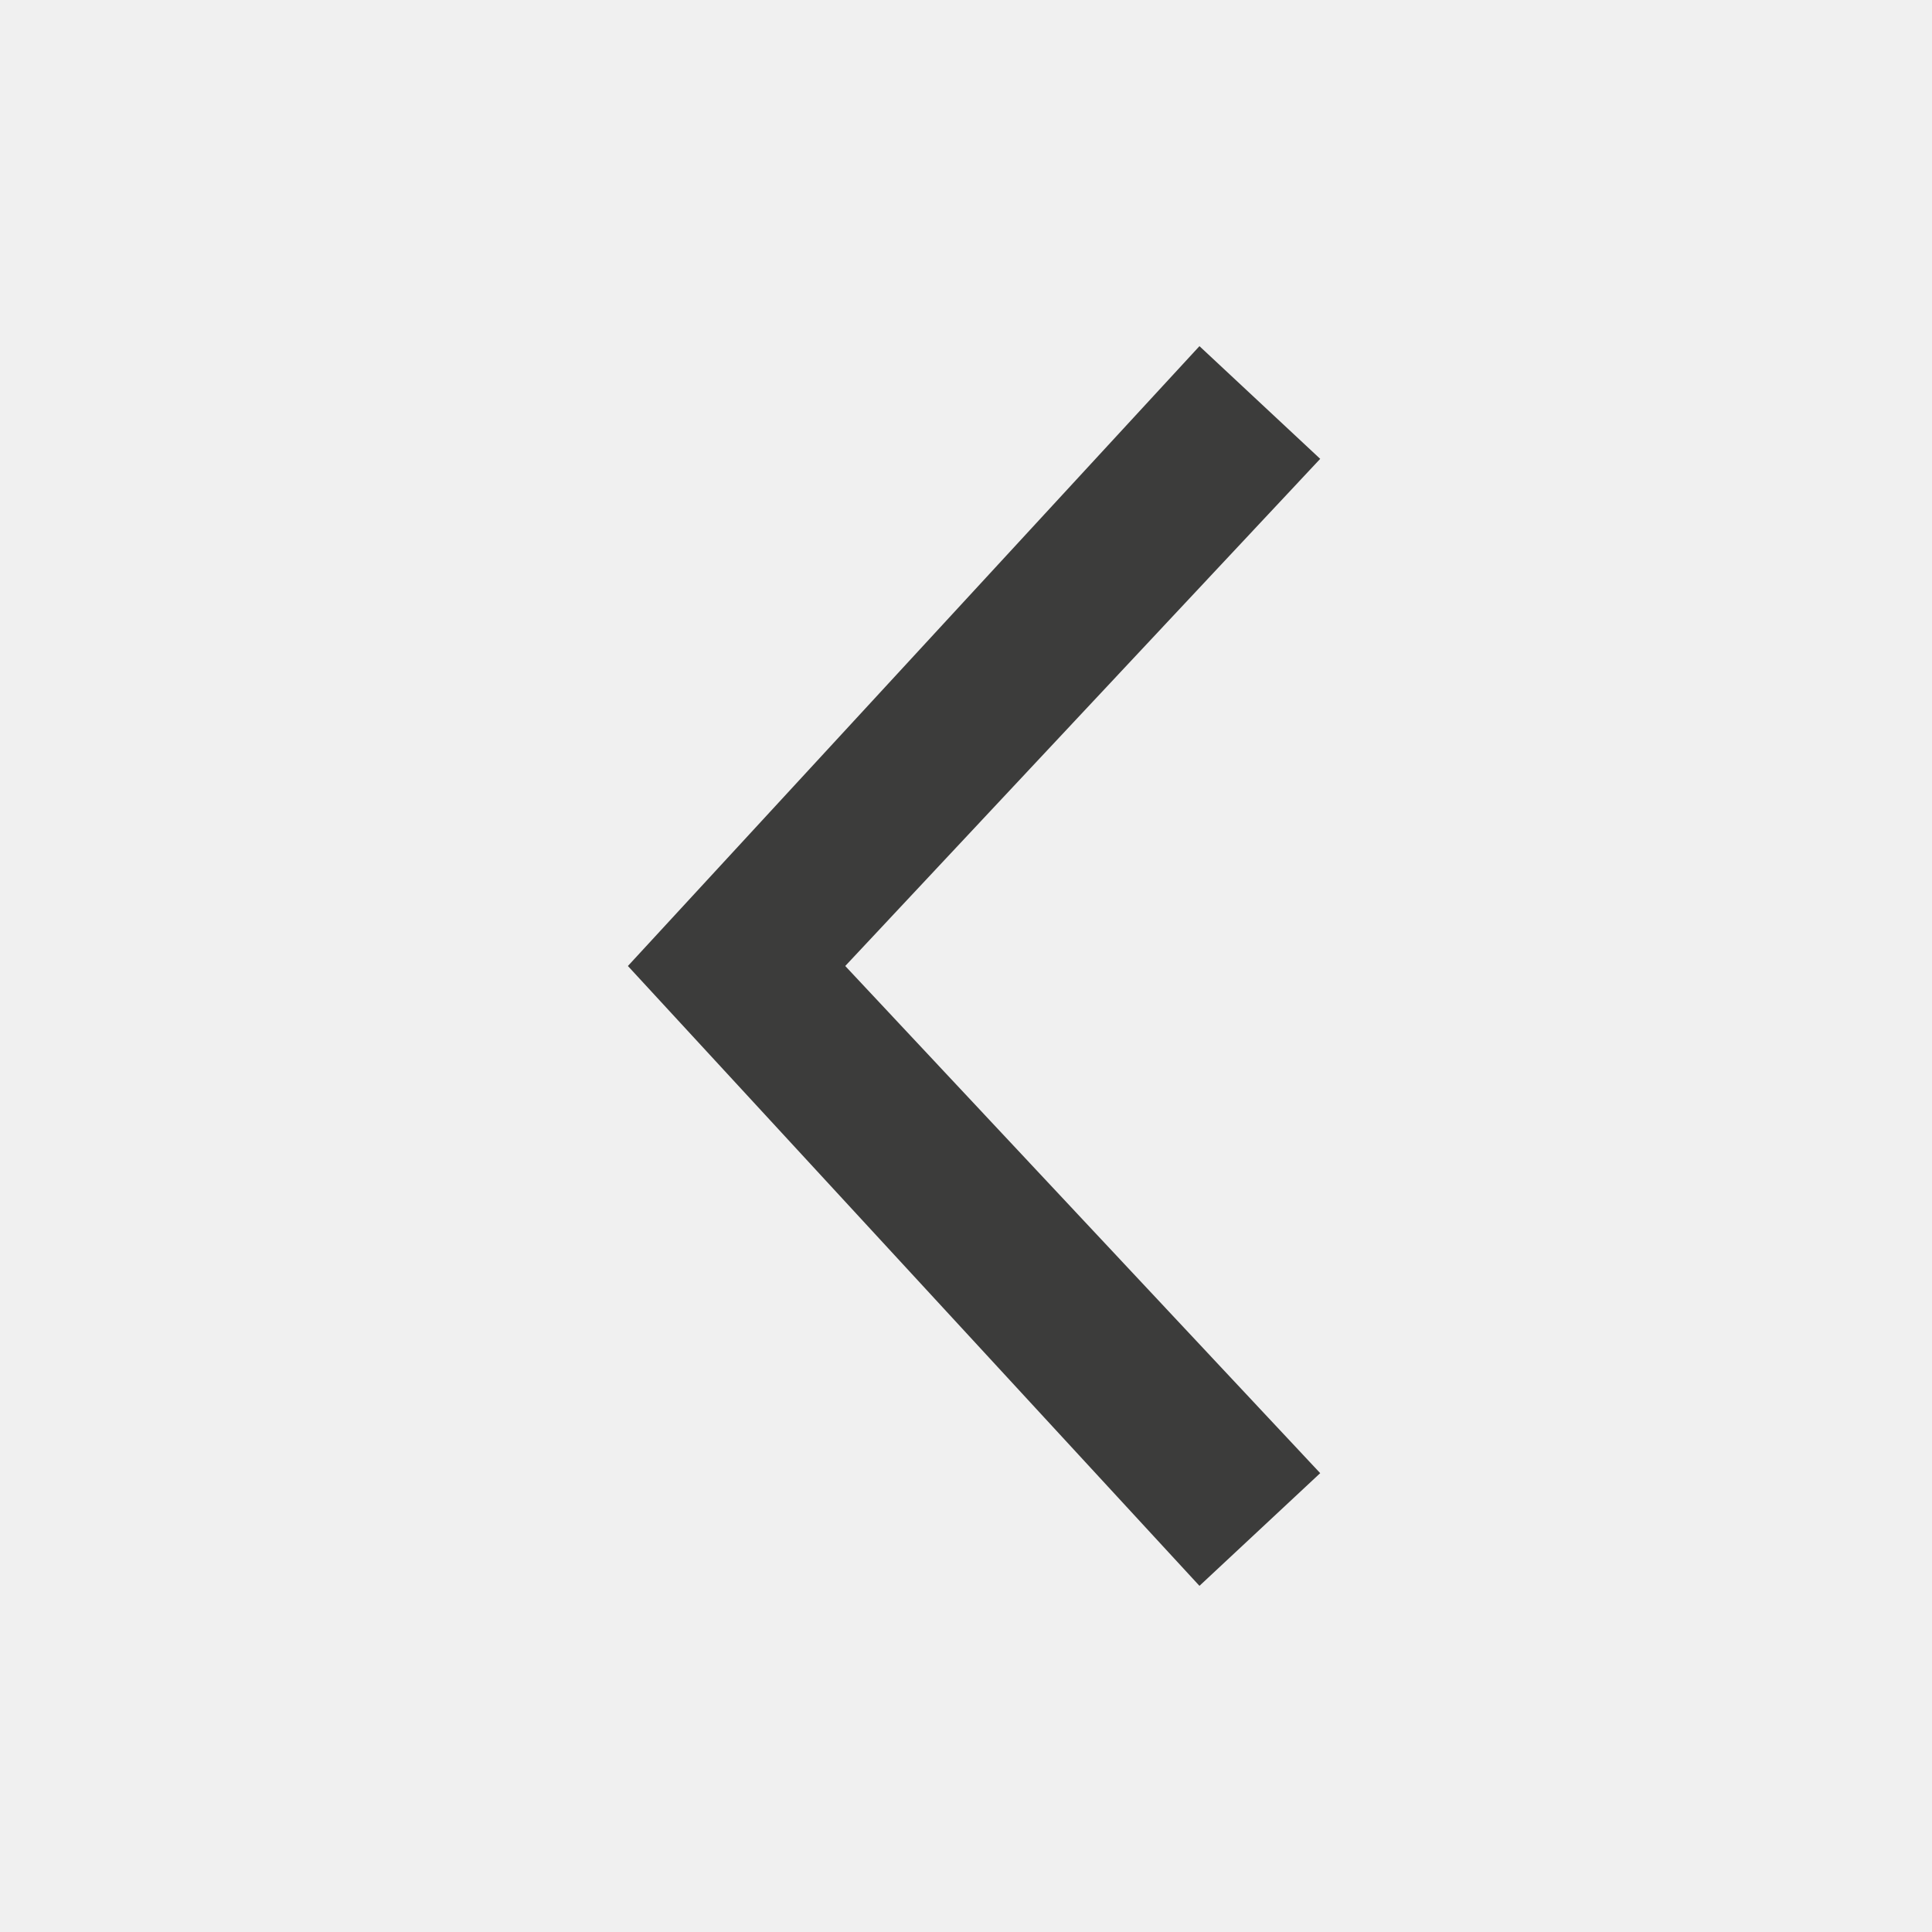
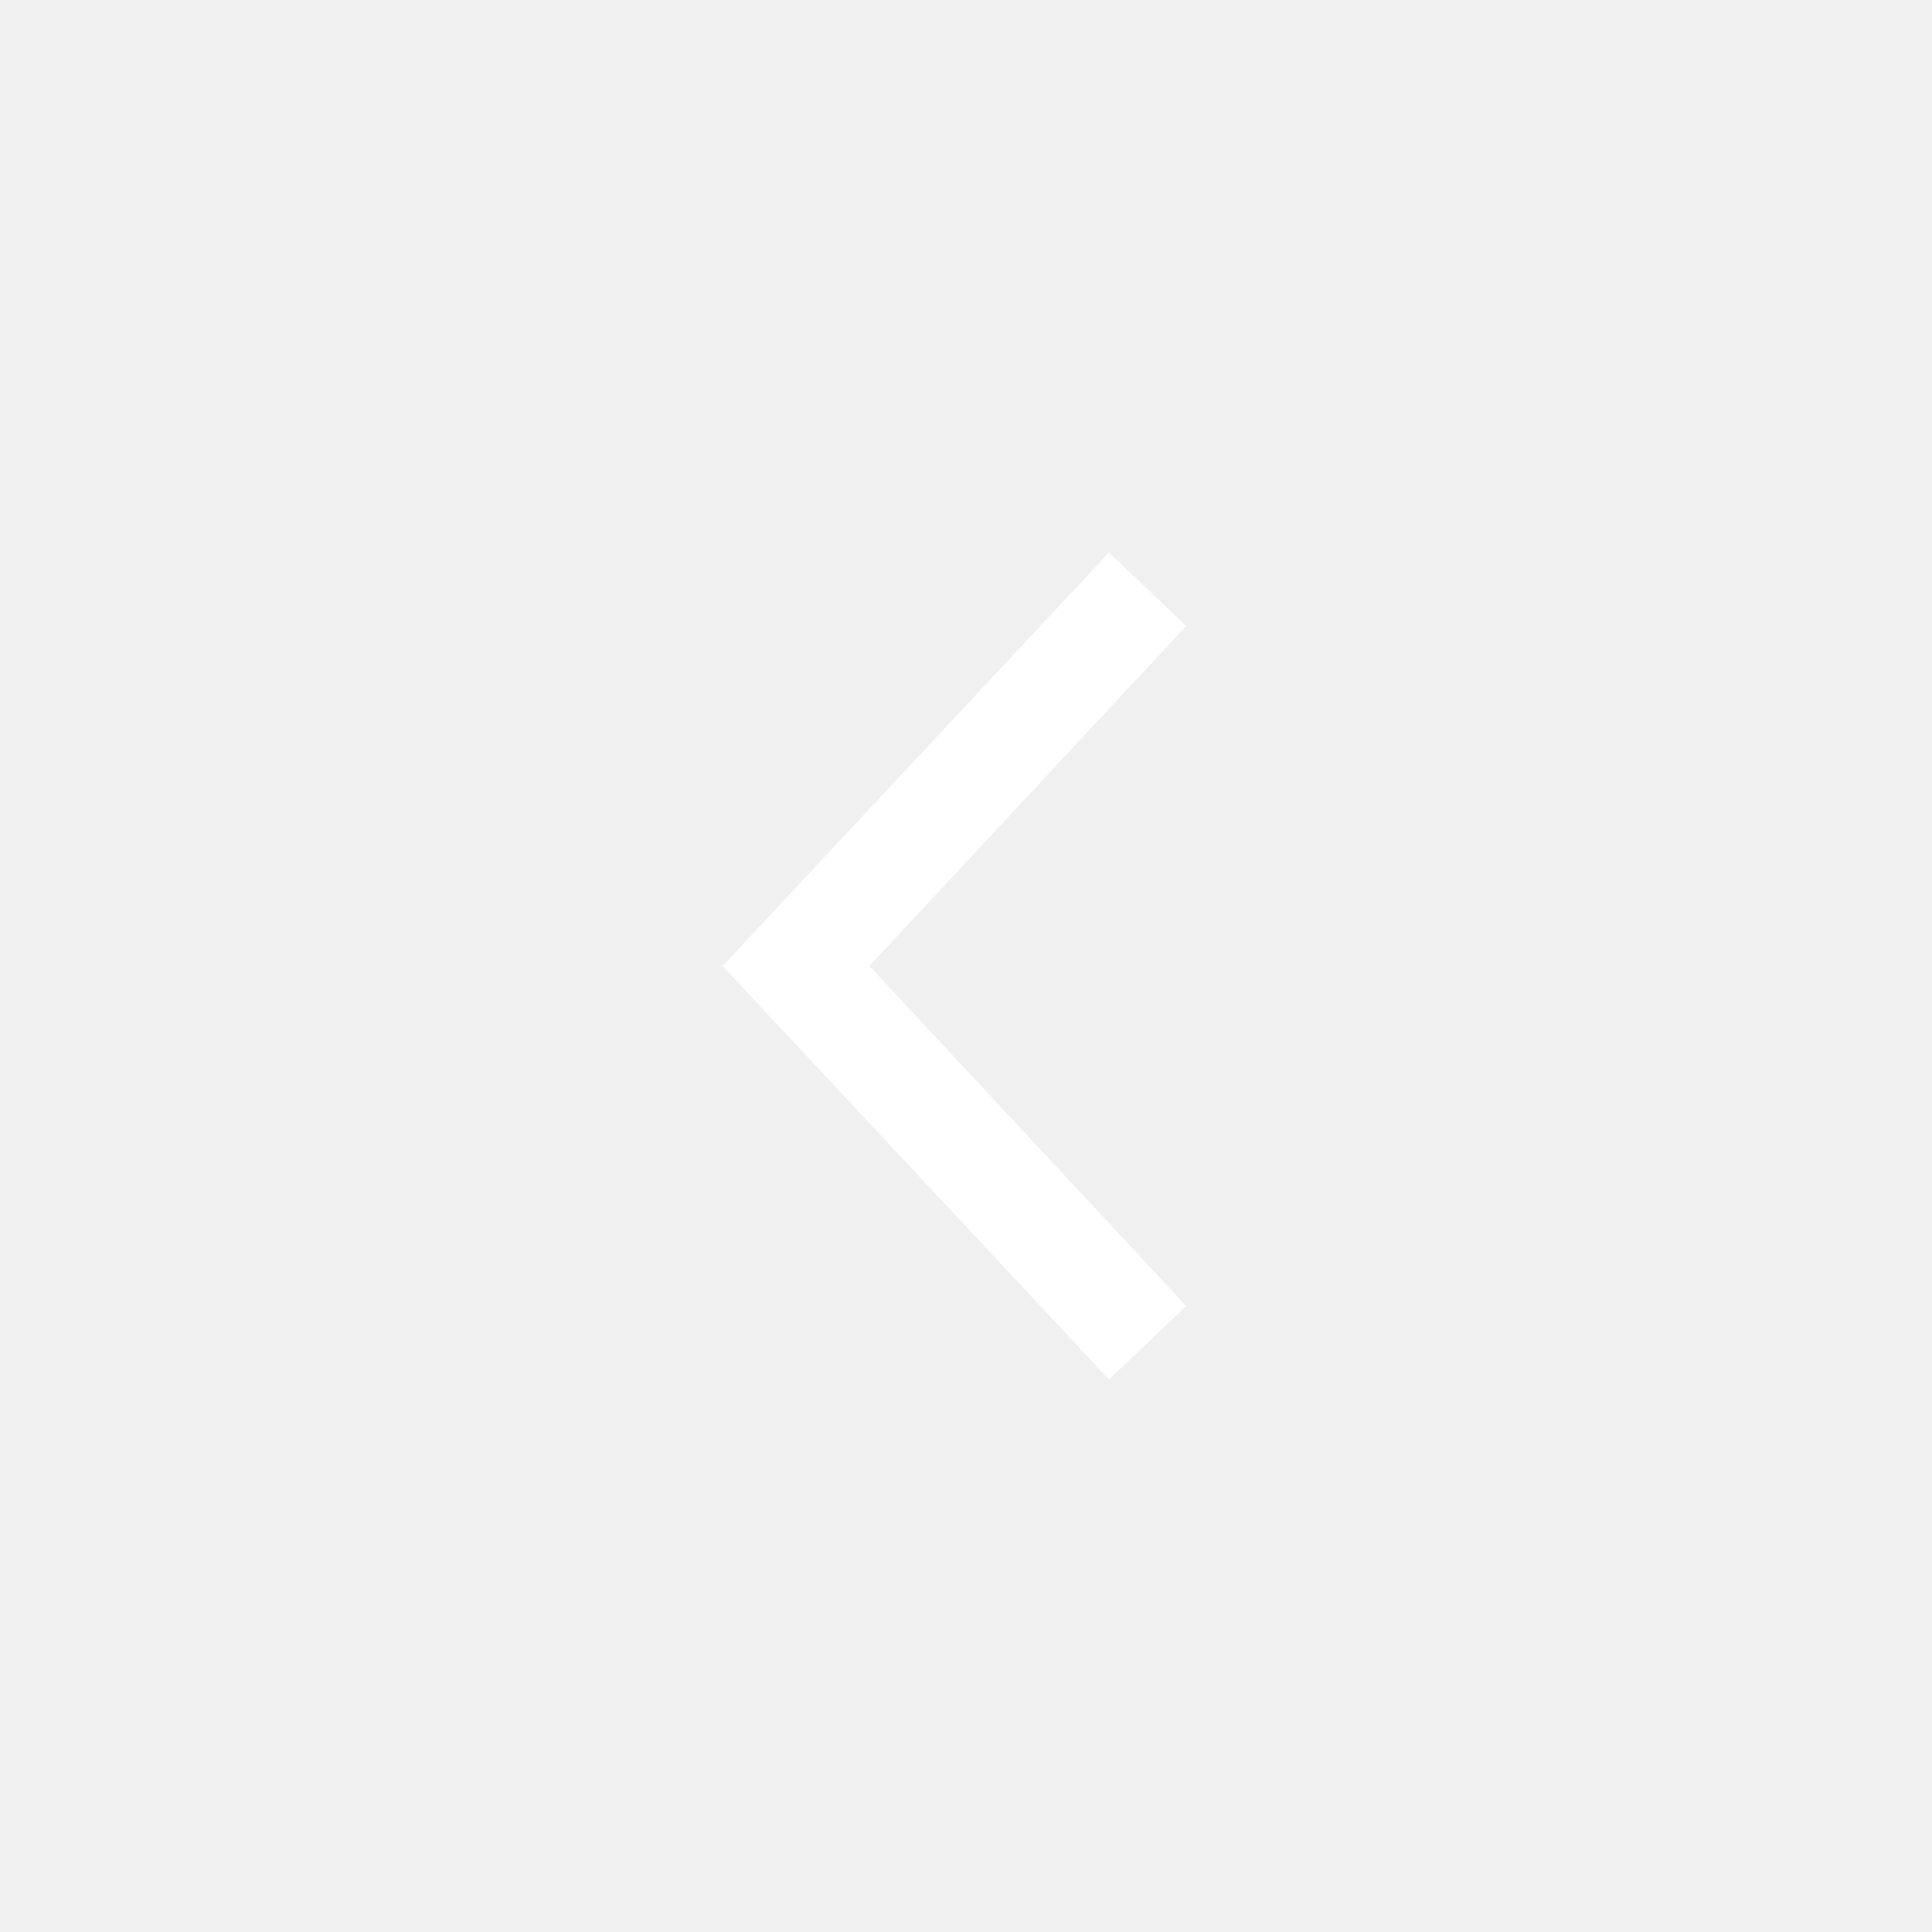
- <svg xmlns="http://www.w3.org/2000/svg" version="1.1" id="Layer_1" x="0px" y="0px" viewBox="0 0 24 24" style="enable-background:new 0 0 24 24;" xml:space="preserve">
+ <svg xmlns="http://www.w3.org/2000/svg" version="1.1" id="ic-arrow-left-white" x="0px" y="0px" viewBox="0 0 50 50" style="enable-background:new 0 0 50 50;" xml:space="preserve">
  <style type="text/css">
- 	.st0{fill:none;}
- 	.st1{fill:#3C3C3B;}
+ 	.st0{fill-rule:evenodd;clip-rule:evenodd;fill:#FFFFFF;}
</style>
-   <g id="Artboard">
-     <g id="ic-arrow-right">
-       <g id="ic_chevron_right">
-         <polygon id="Rectangle_4407" class="st0" points="0,24 0,0 24,0 24,24    " />
-         <polygon id="Path_18879" class="st1" points="7.8,12 14.9,19.7 16.4,18.3 10.5,12 16.4,5.7 14.9,4.3    " />
-       </g>
-     </g>
-   </g>
+   <polygon id="Path_18879" class="st0" points="18.7,25 28.7,14.3 30.7,16.2 22.5,25 30.7,33.8 28.7,35.7 " />
</svg>
